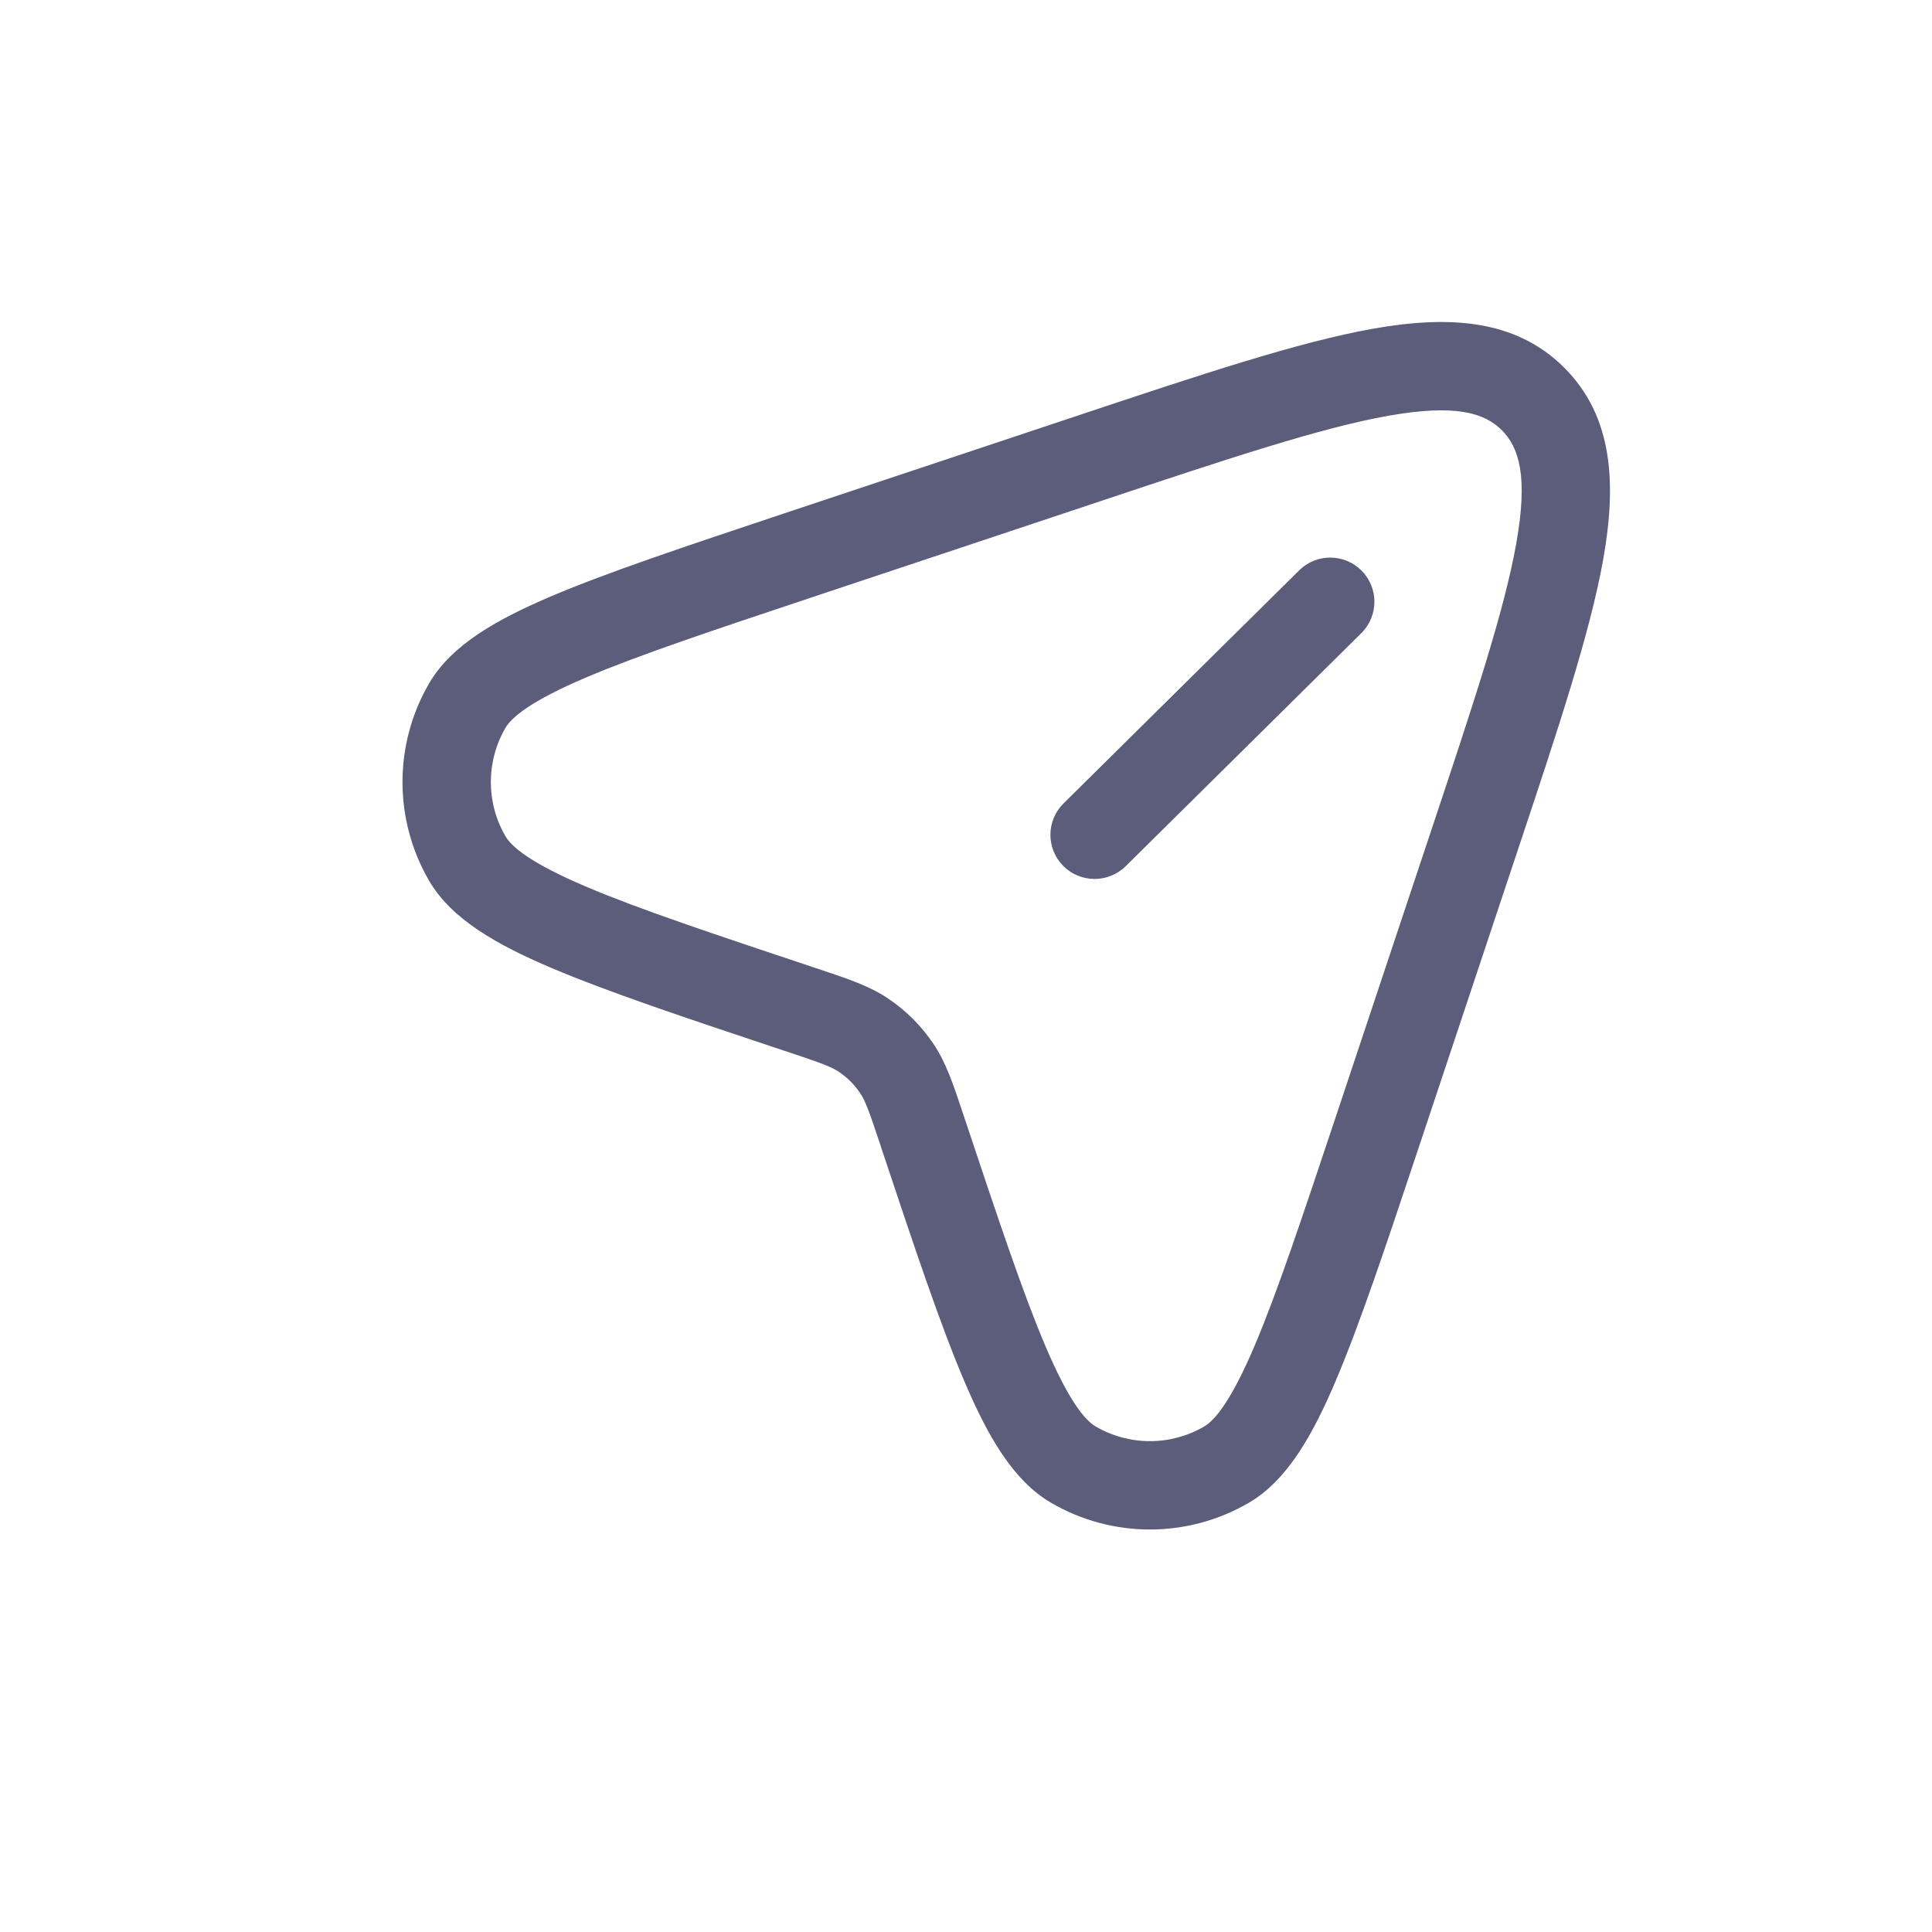
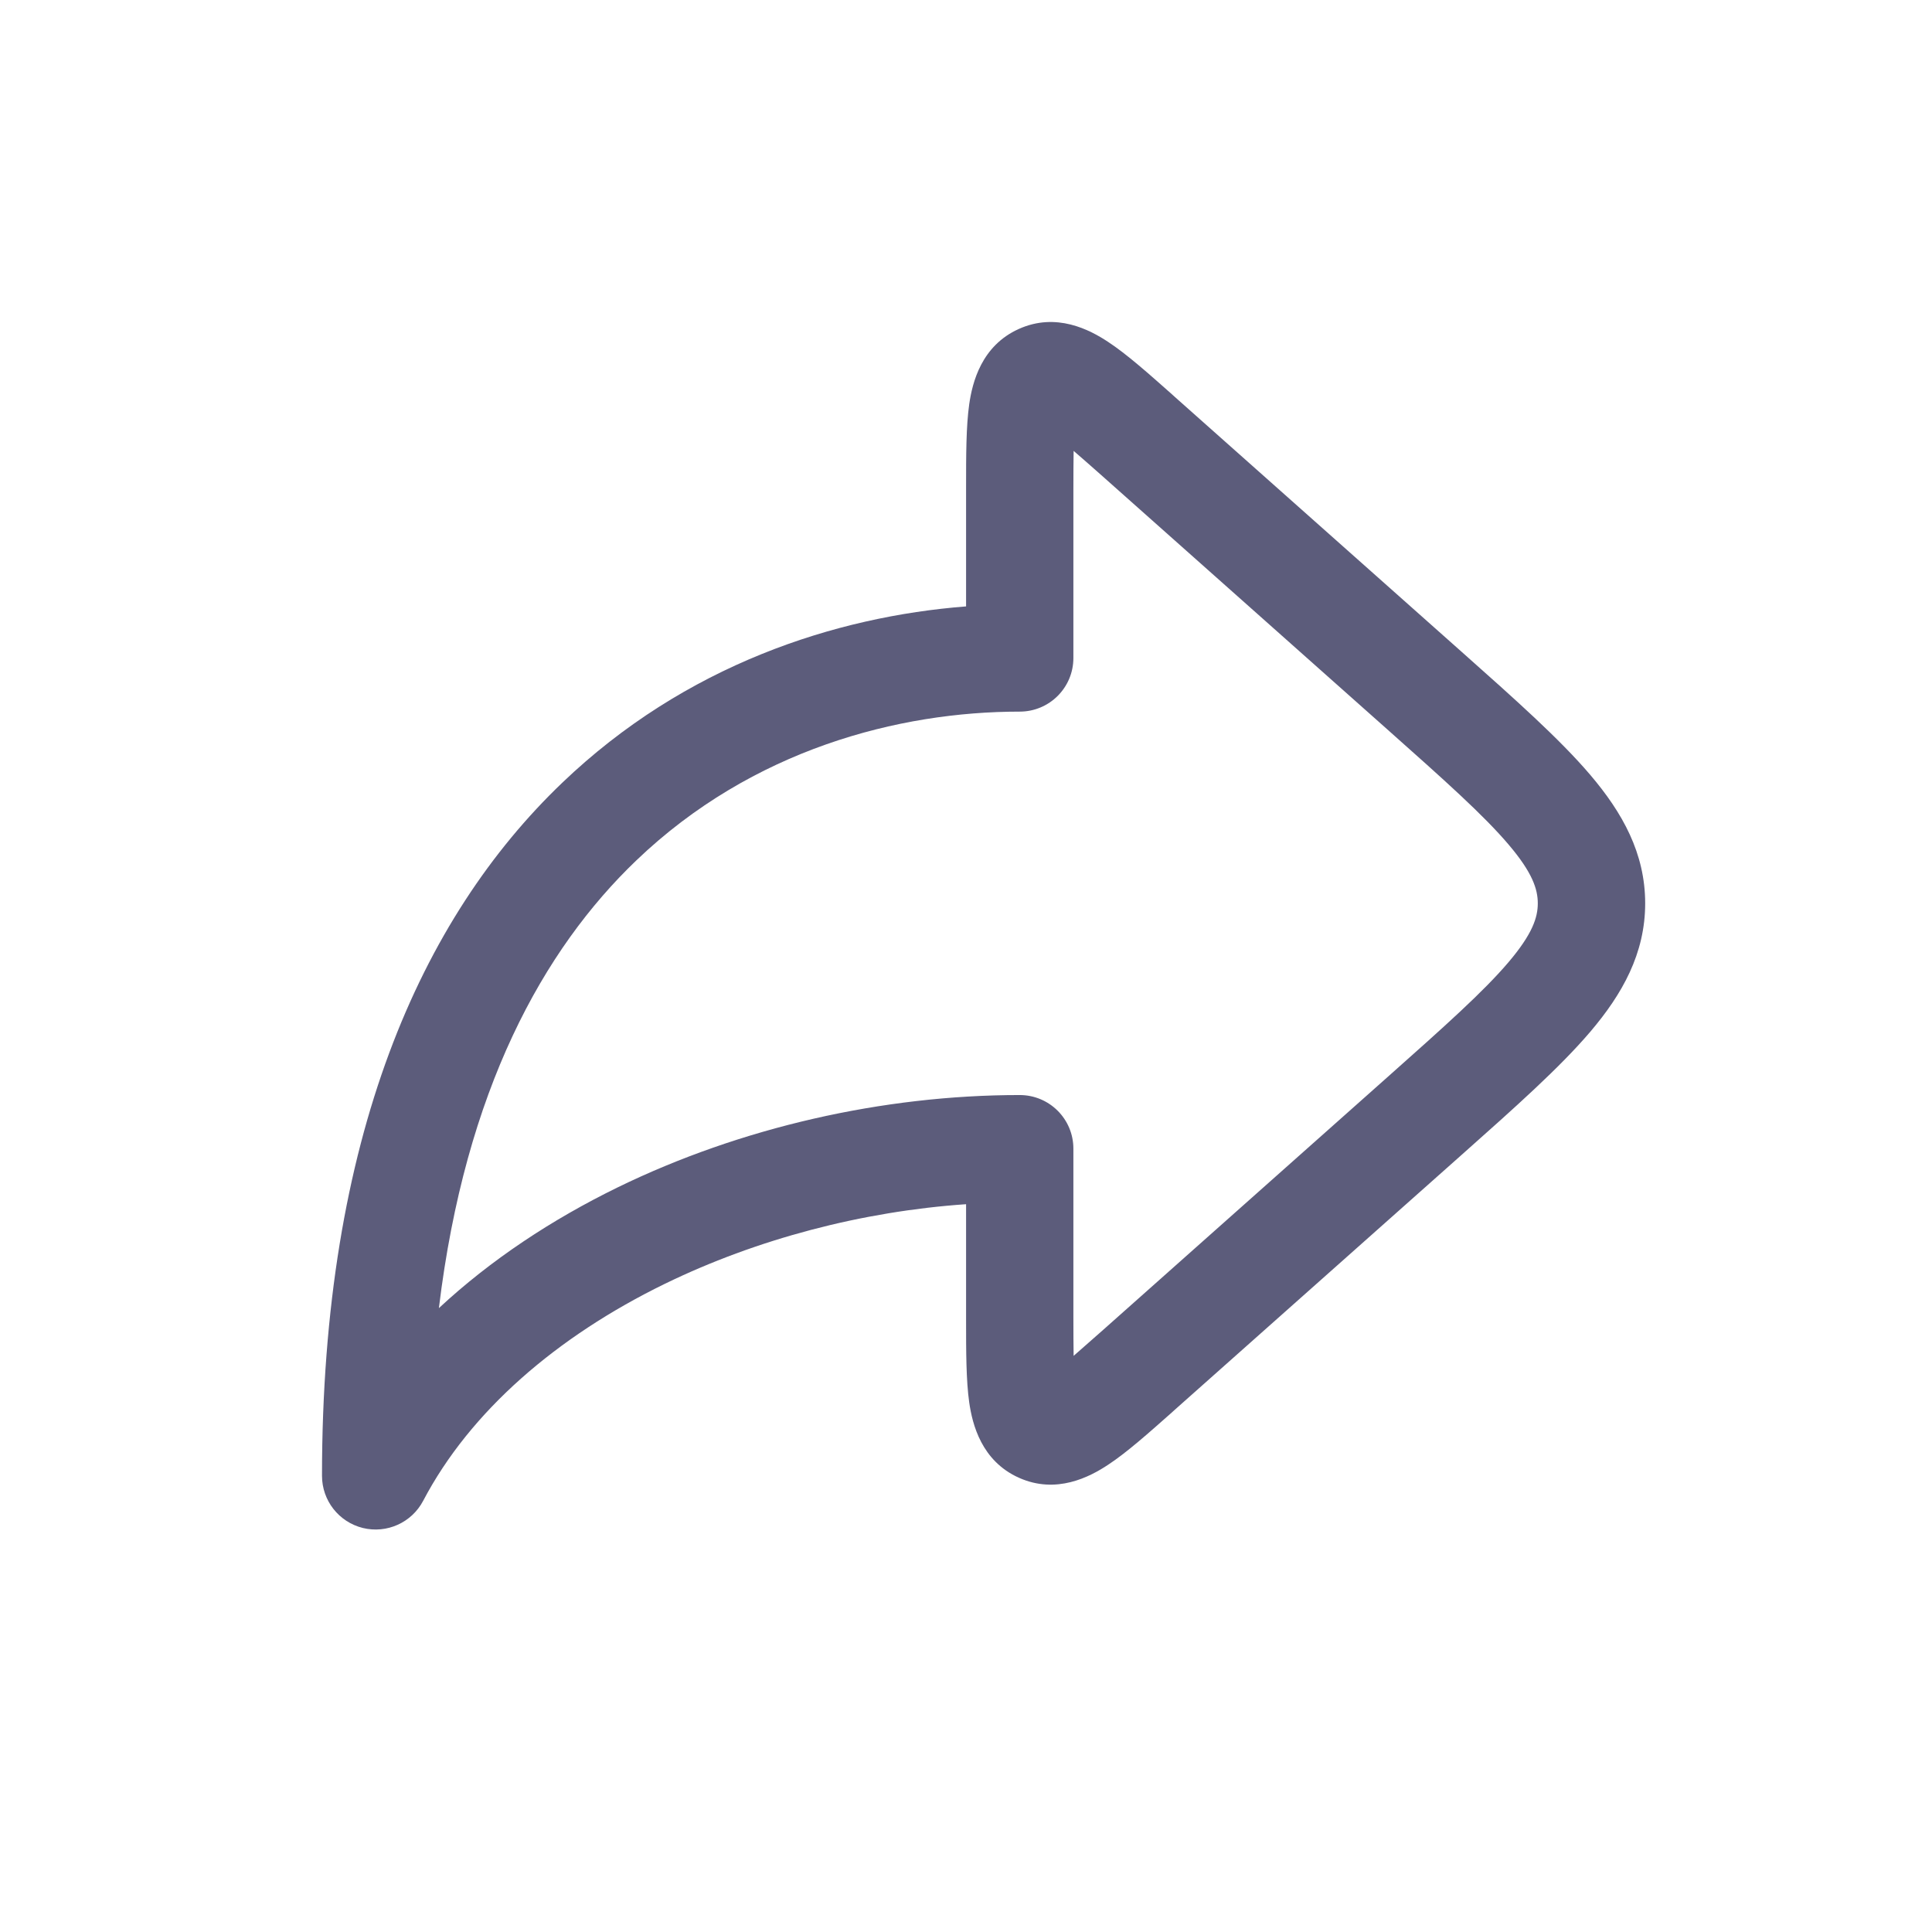
<svg xmlns="http://www.w3.org/2000/svg" width="24" height="24" viewBox="0 0 24 24" fill="none">
-   <path fill-rule="evenodd" clip-rule="evenodd" d="M17.245 5.165C16.41 5.314 15.283 5.688 13.702 6.215L10.122 7.408C8.851 7.832 7.93 8.139 7.28 8.416C6.6 8.705 6.358 8.907 6.279 9.042C6.037 9.458 6.037 9.972 6.279 10.388C6.358 10.524 6.6 10.725 7.28 11.014C7.93 11.291 8.851 11.598 10.122 12.022C10.143 12.029 10.162 12.036 10.182 12.042C10.529 12.158 10.799 12.247 11.031 12.403C11.255 12.553 11.447 12.745 11.597 12.969C11.753 13.201 11.842 13.471 11.958 13.818C11.964 13.838 11.971 13.857 11.978 13.878C12.402 15.149 12.709 16.07 12.986 16.72C13.275 17.4 13.476 17.642 13.612 17.721C14.028 17.963 14.542 17.963 14.958 17.721C15.093 17.642 15.295 17.4 15.584 16.72C15.861 16.07 16.168 15.149 16.592 13.878L17.785 10.298C18.312 8.717 18.686 7.59 18.835 6.754C18.985 5.915 18.87 5.558 18.656 5.344C18.442 5.13 18.085 5.016 17.245 5.165ZM17.053 4.084C17.983 3.919 18.821 3.957 19.432 4.568C20.043 5.179 20.081 6.017 19.916 6.947C19.751 7.871 19.35 9.074 18.842 10.598L17.625 14.251C17.212 15.491 16.89 16.454 16.594 17.15C16.309 17.822 15.992 18.39 15.51 18.67C14.753 19.11 13.817 19.11 13.06 18.67C12.578 18.39 12.261 17.822 11.976 17.15C11.68 16.454 11.358 15.491 10.945 14.251L10.937 14.225C10.792 13.79 10.748 13.673 10.685 13.579C10.615 13.475 10.525 13.385 10.421 13.315C10.327 13.252 10.21 13.208 9.775 13.063L9.749 13.055C8.509 12.642 7.546 12.32 6.85 12.024C6.179 11.739 5.61 11.422 5.33 10.94C4.89 10.183 4.89 9.247 5.33 8.49C5.61 8.008 6.179 7.691 6.85 7.406C7.546 7.11 8.509 6.789 9.749 6.375L13.402 5.158C14.926 4.65 16.129 4.249 17.053 4.084ZM16.915 7.09C17.128 7.305 17.126 7.652 16.91 7.866L13.984 10.76C13.768 10.973 13.421 10.971 13.207 10.756C12.994 10.54 12.996 10.193 13.212 9.98L16.139 7.085C16.354 6.872 16.702 6.874 16.915 7.09Z" fill="#5C5C7B" />
+   <path fill-rule="evenodd" clip-rule="evenodd" d="M14.556 4.896C14.567 4.906 14.578 4.916 14.59 4.927L18.158 8.098C18.824 8.69 19.376 9.181 19.755 9.626C20.153 10.094 20.437 10.598 20.437 11.222C20.437 11.845 20.153 12.349 19.755 12.817C19.376 13.262 18.824 13.753 18.158 14.345L14.59 17.516C14.578 17.527 14.567 17.537 14.556 17.547C14.267 17.803 13.998 18.043 13.765 18.196C13.537 18.347 13.122 18.566 12.657 18.357C12.191 18.148 12.079 17.692 12.04 17.422C12.001 17.146 12.001 16.785 12.001 16.4C12.001 16.384 12.001 16.369 12.001 16.354V14.959C10.71 15.048 9.403 15.391 8.259 15.948C6.914 16.604 5.84 17.533 5.257 18.643C5.114 18.915 4.805 19.054 4.507 18.981C4.209 18.907 4 18.64 4 18.333C4 14.136 5.228 11.404 6.984 9.724C8.514 8.259 10.38 7.659 12.001 7.533V6.089C12.001 6.074 12.001 6.059 12.001 6.043C12.001 5.657 12.001 5.297 12.04 5.021C12.079 4.751 12.191 4.295 12.657 4.086C13.122 3.877 13.537 4.096 13.765 4.247C13.998 4.4 14.267 4.64 14.556 4.896ZM13.337 5.601C13.437 5.687 13.557 5.793 13.704 5.923L17.235 9.062C17.947 9.695 18.428 10.124 18.739 10.49C19.038 10.841 19.103 11.047 19.103 11.222C19.103 11.396 19.038 11.601 18.739 11.953C18.428 12.319 17.947 12.748 17.235 13.381L13.704 16.52C13.557 16.65 13.437 16.756 13.337 16.843C13.335 16.71 13.334 16.55 13.334 16.354V14.269C13.334 13.901 13.036 13.603 12.667 13.603C10.967 13.603 9.2 14.006 7.675 14.749C6.858 15.148 6.098 15.649 5.452 16.25C5.78 13.541 6.749 11.794 7.906 10.687C9.346 9.309 11.165 8.84 12.667 8.84C13.036 8.84 13.334 8.542 13.334 8.174V6.089C13.334 5.893 13.335 5.733 13.337 5.601Z" fill="#5C5C7B" />
</svg>
